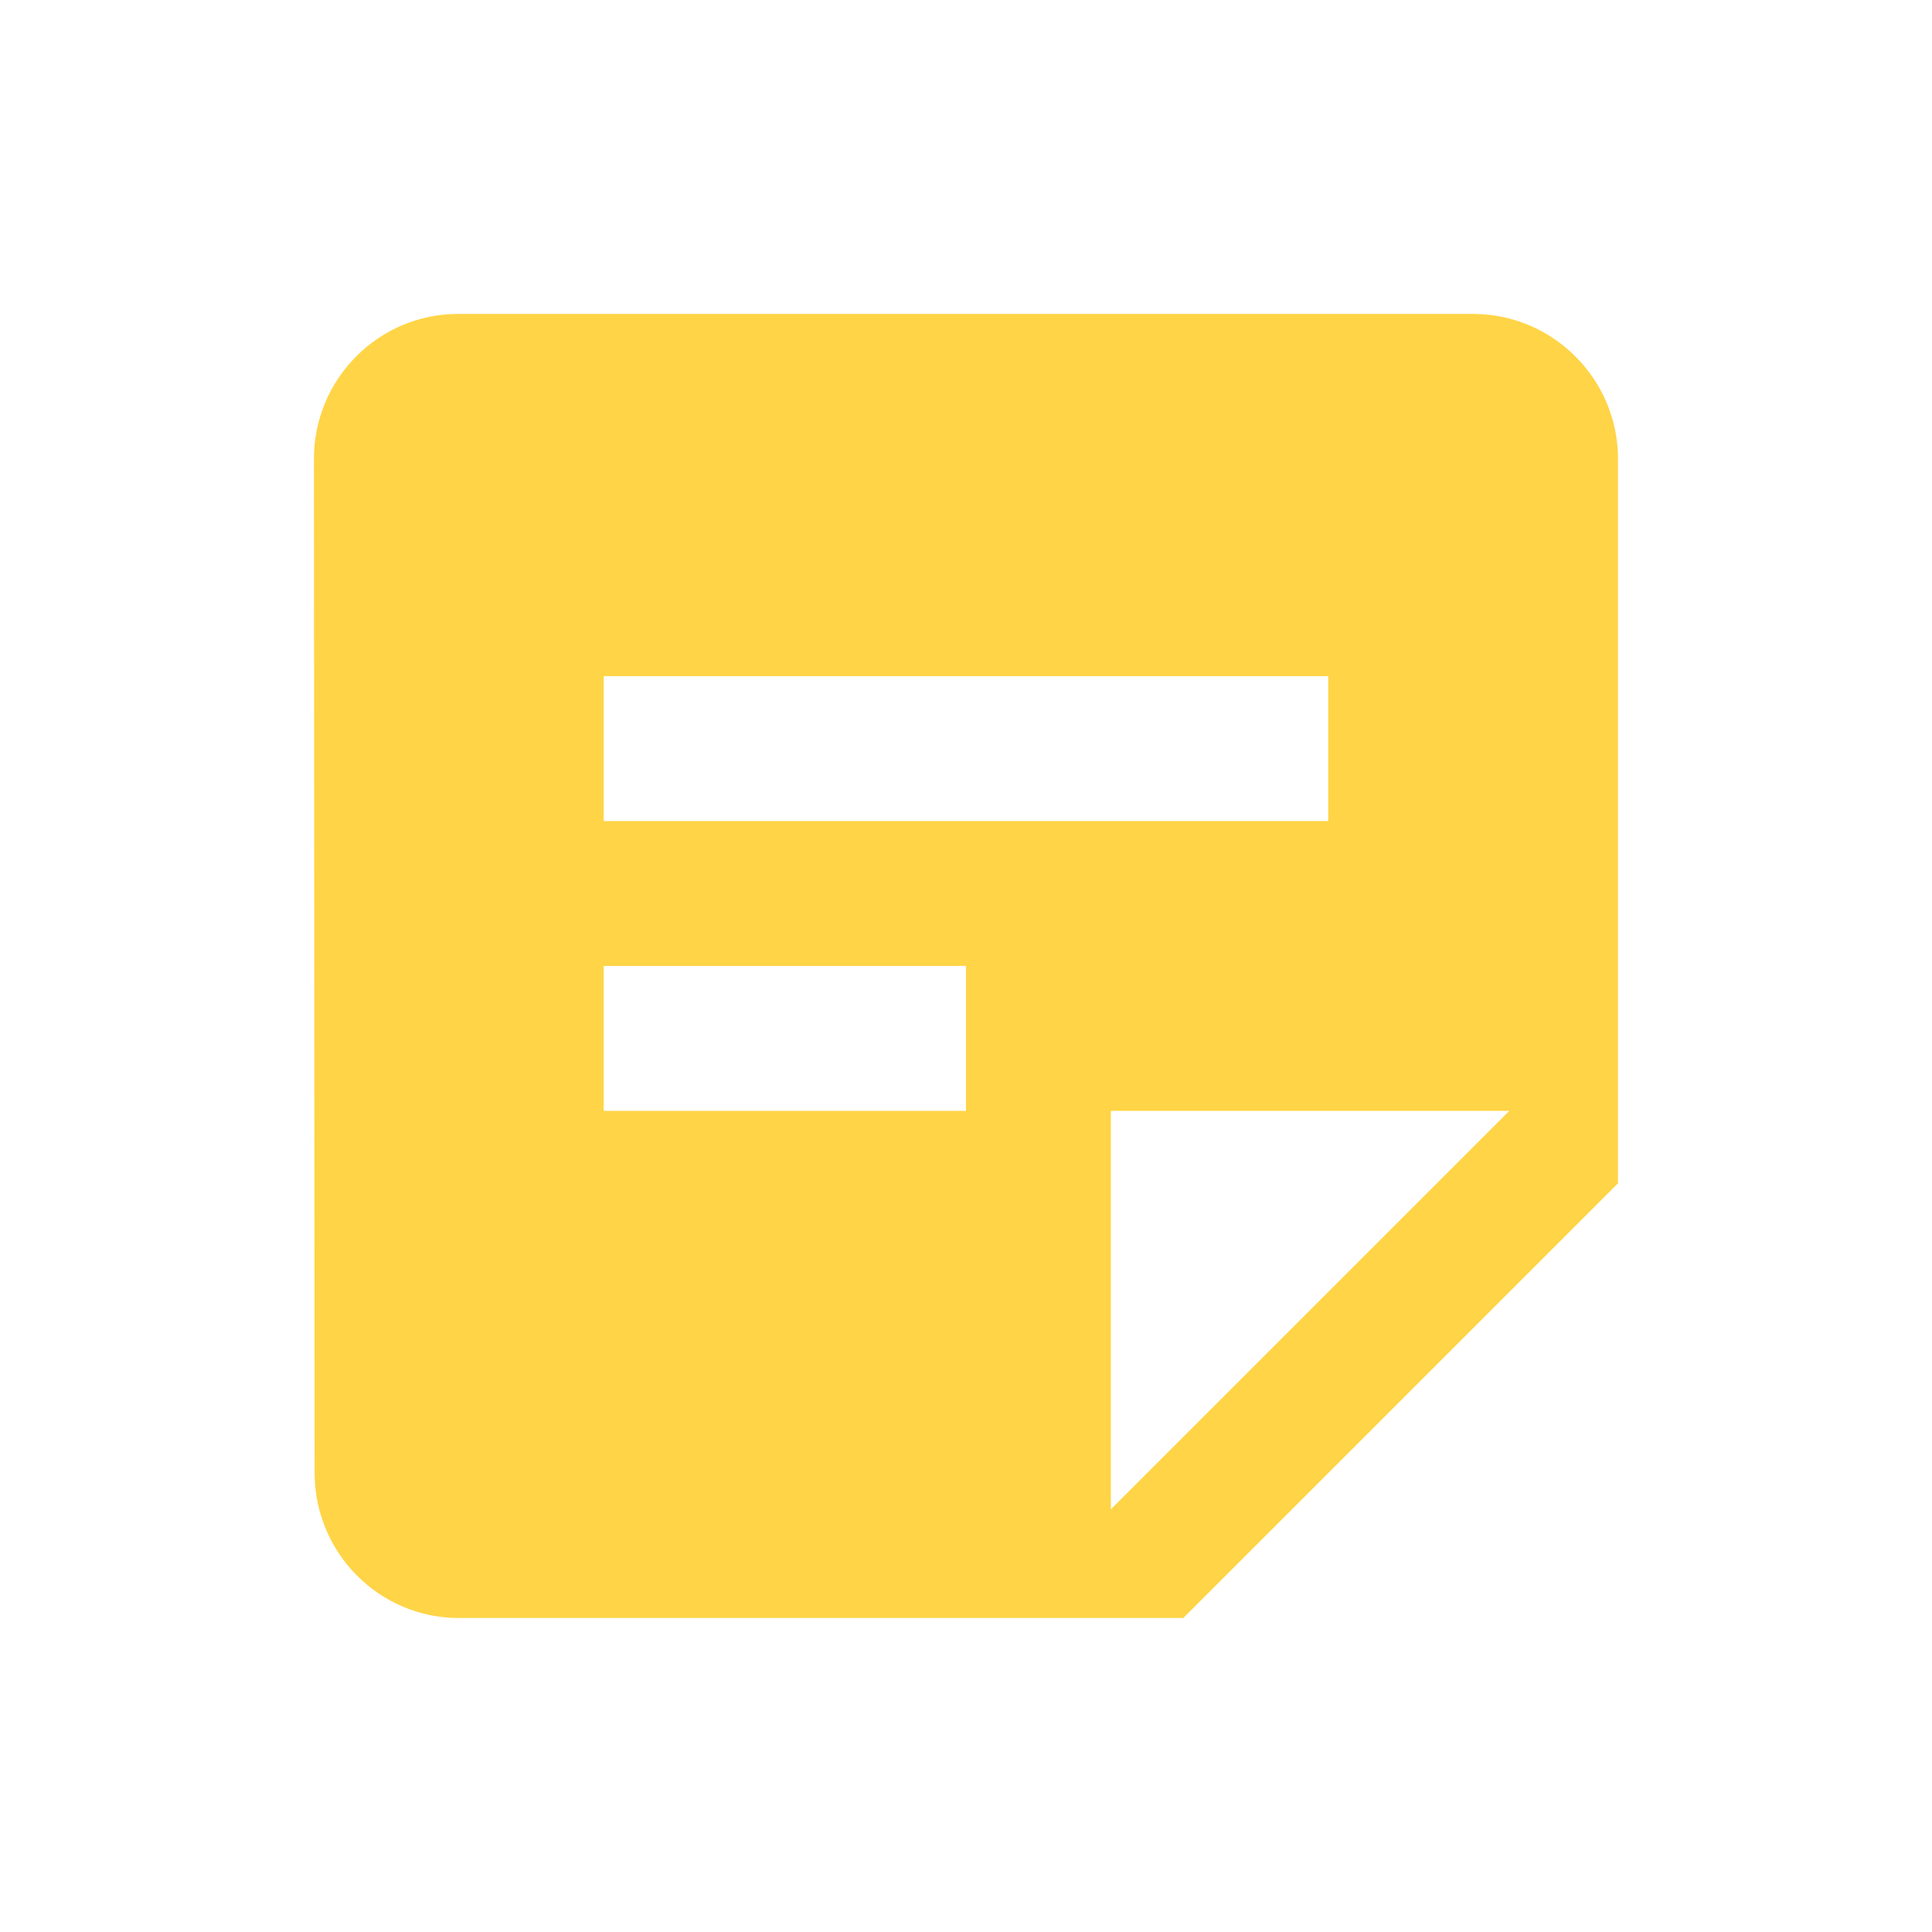
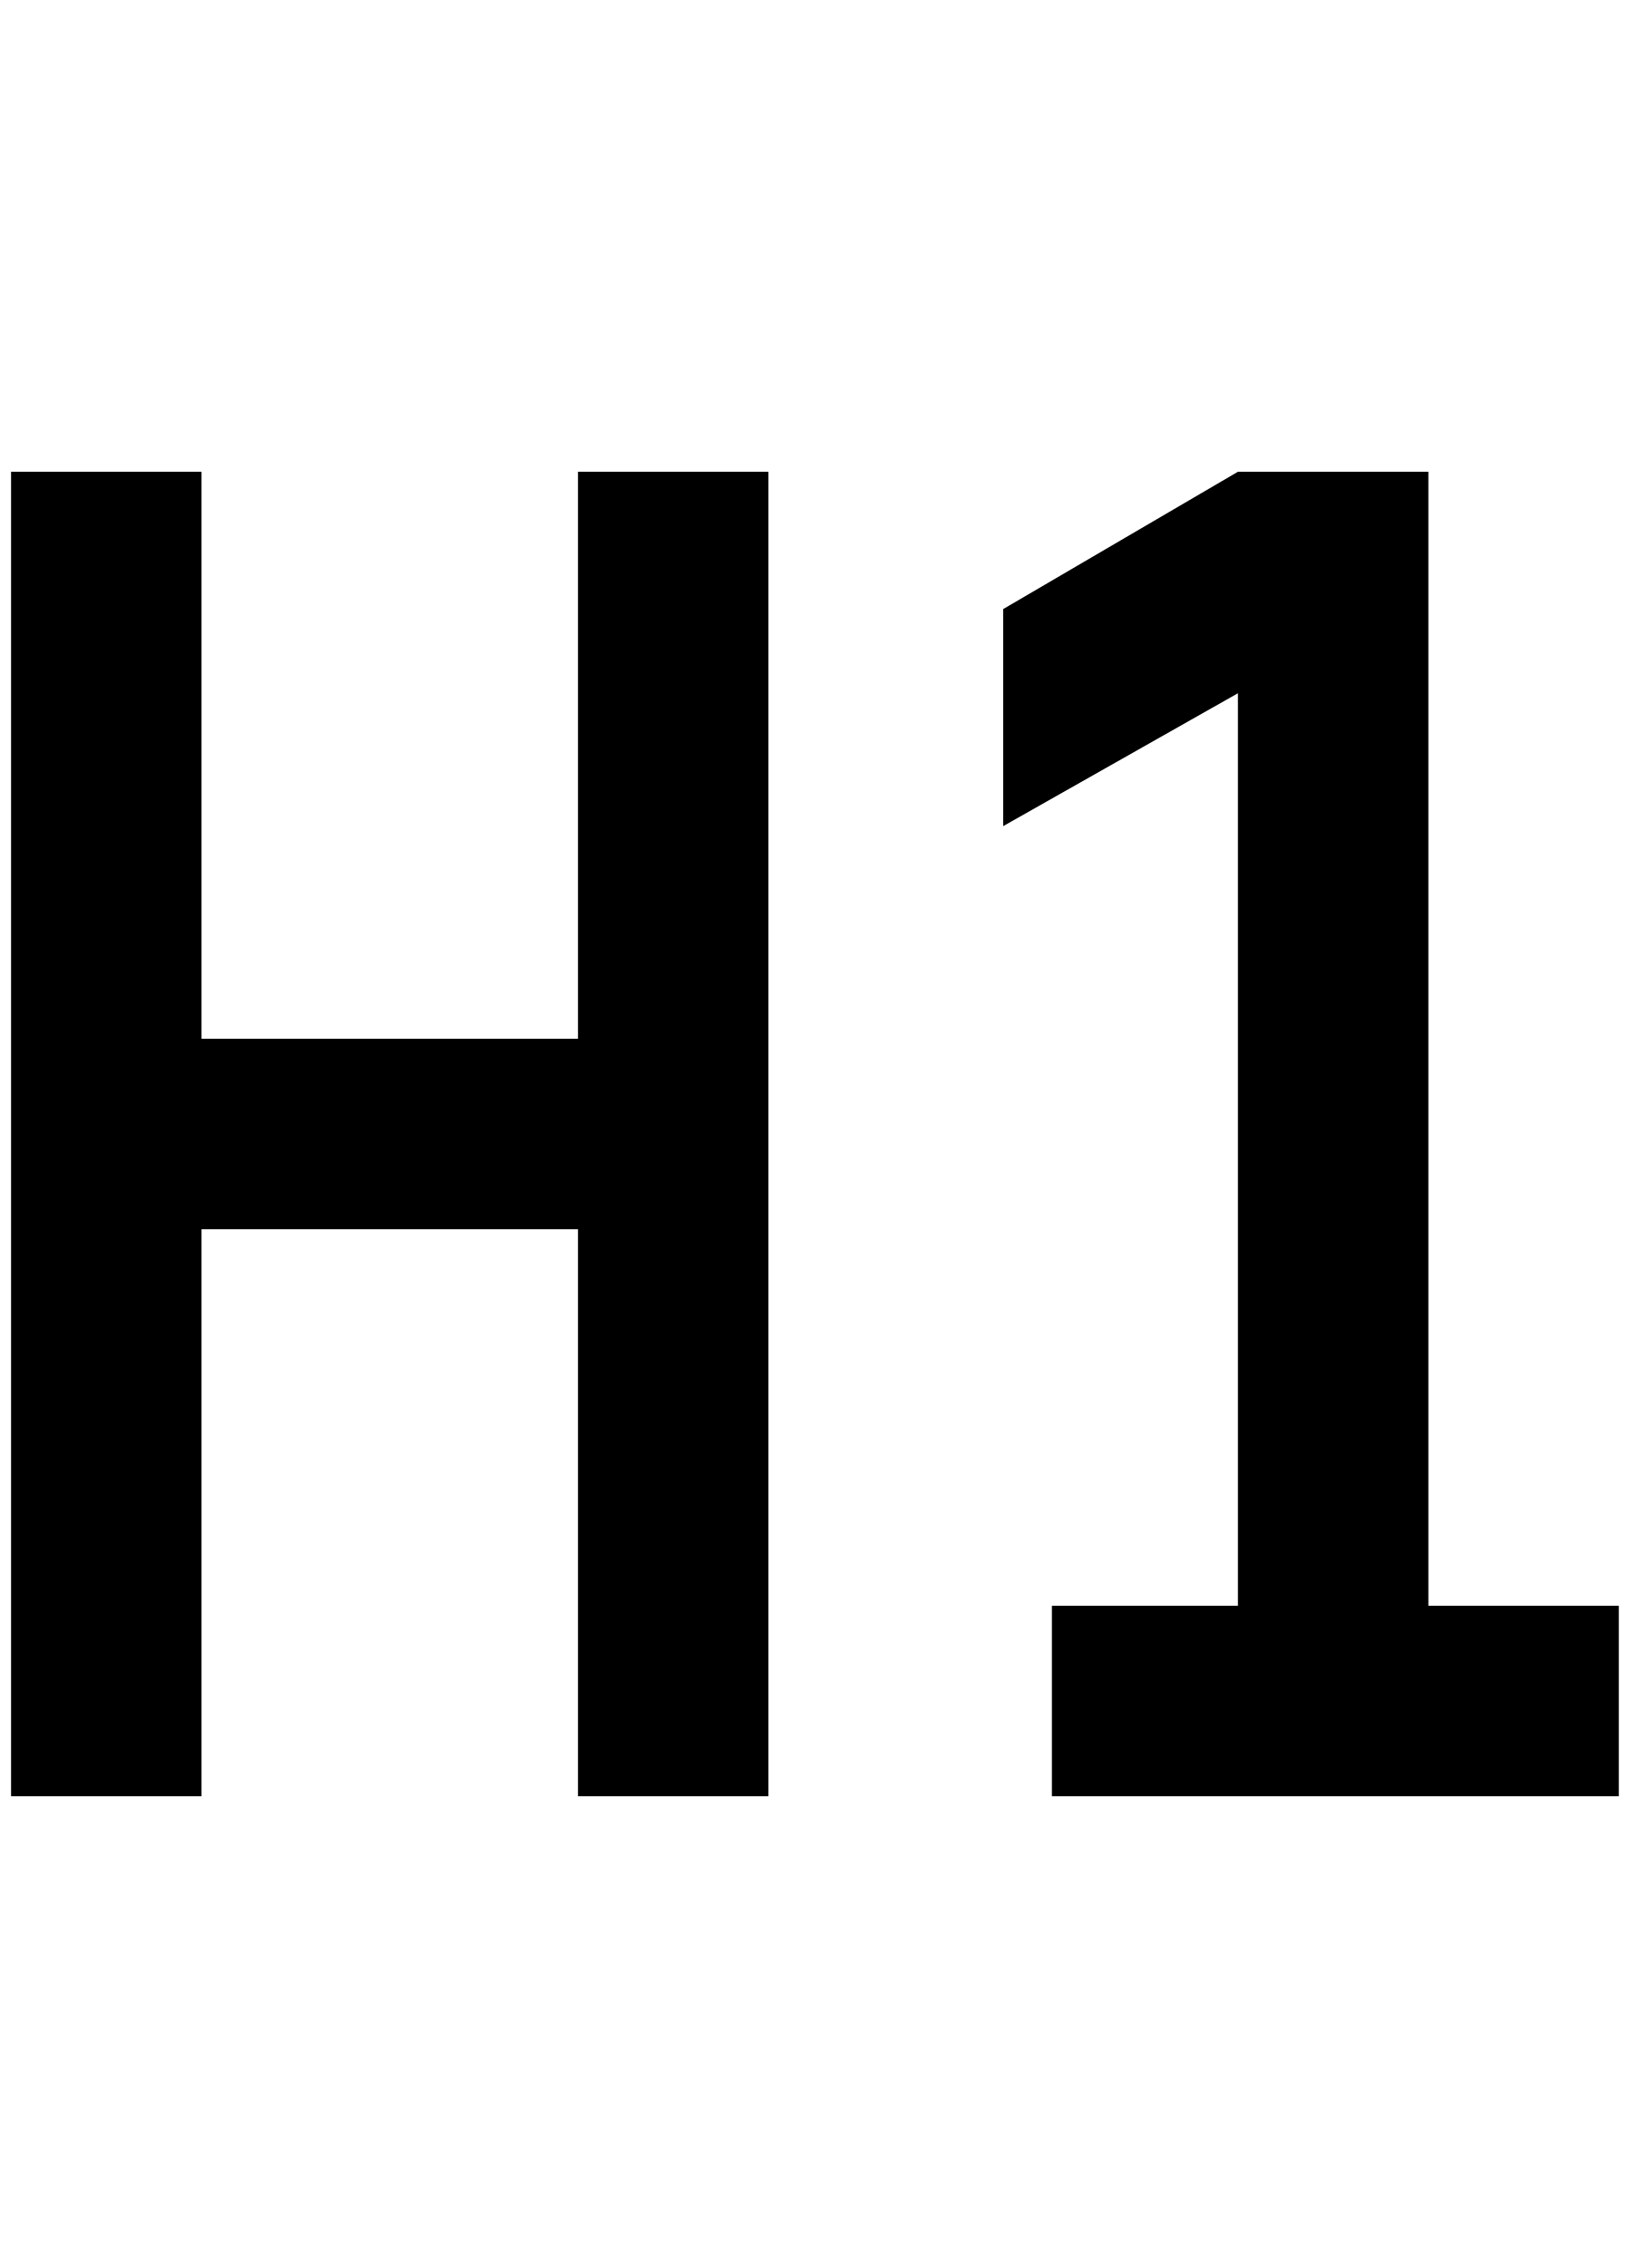
- <svg xmlns="http://www.w3.org/2000/svg" width="24" height="24" version="1.1" fill="#ffd446" viewBox="-1.333 -1.333 26.667 26.667" stroke-width="0">
-   <rect width="24" height="24" fill="none" stroke-width="0" />
-   <path d="M19,3H4.99C3.89,3,3,3.9,3,5l0.01,14c0,1.1,0.89,2,1.99,2h10l6-6V5C21,3.9,20.1,3,19,3z M7,8h10v2H7V8z M12,14H7v-2h5V14z M14,19.5V14h5.5L14,19.5z" stroke-width="0" />
+ <svg xmlns="http://www.w3.org/2000/svg" version="1.1" viewBox="-10 0 1472 2048">
+   <path fill="currentColor" d="M0 426h172v512h340v-512h172v1196h-172v-512h-340v512h-172v-1196zM940 1622v-172h168v-824l-212 120v-196l212 -124h172v1024h172v172h-512z" />
</svg>
